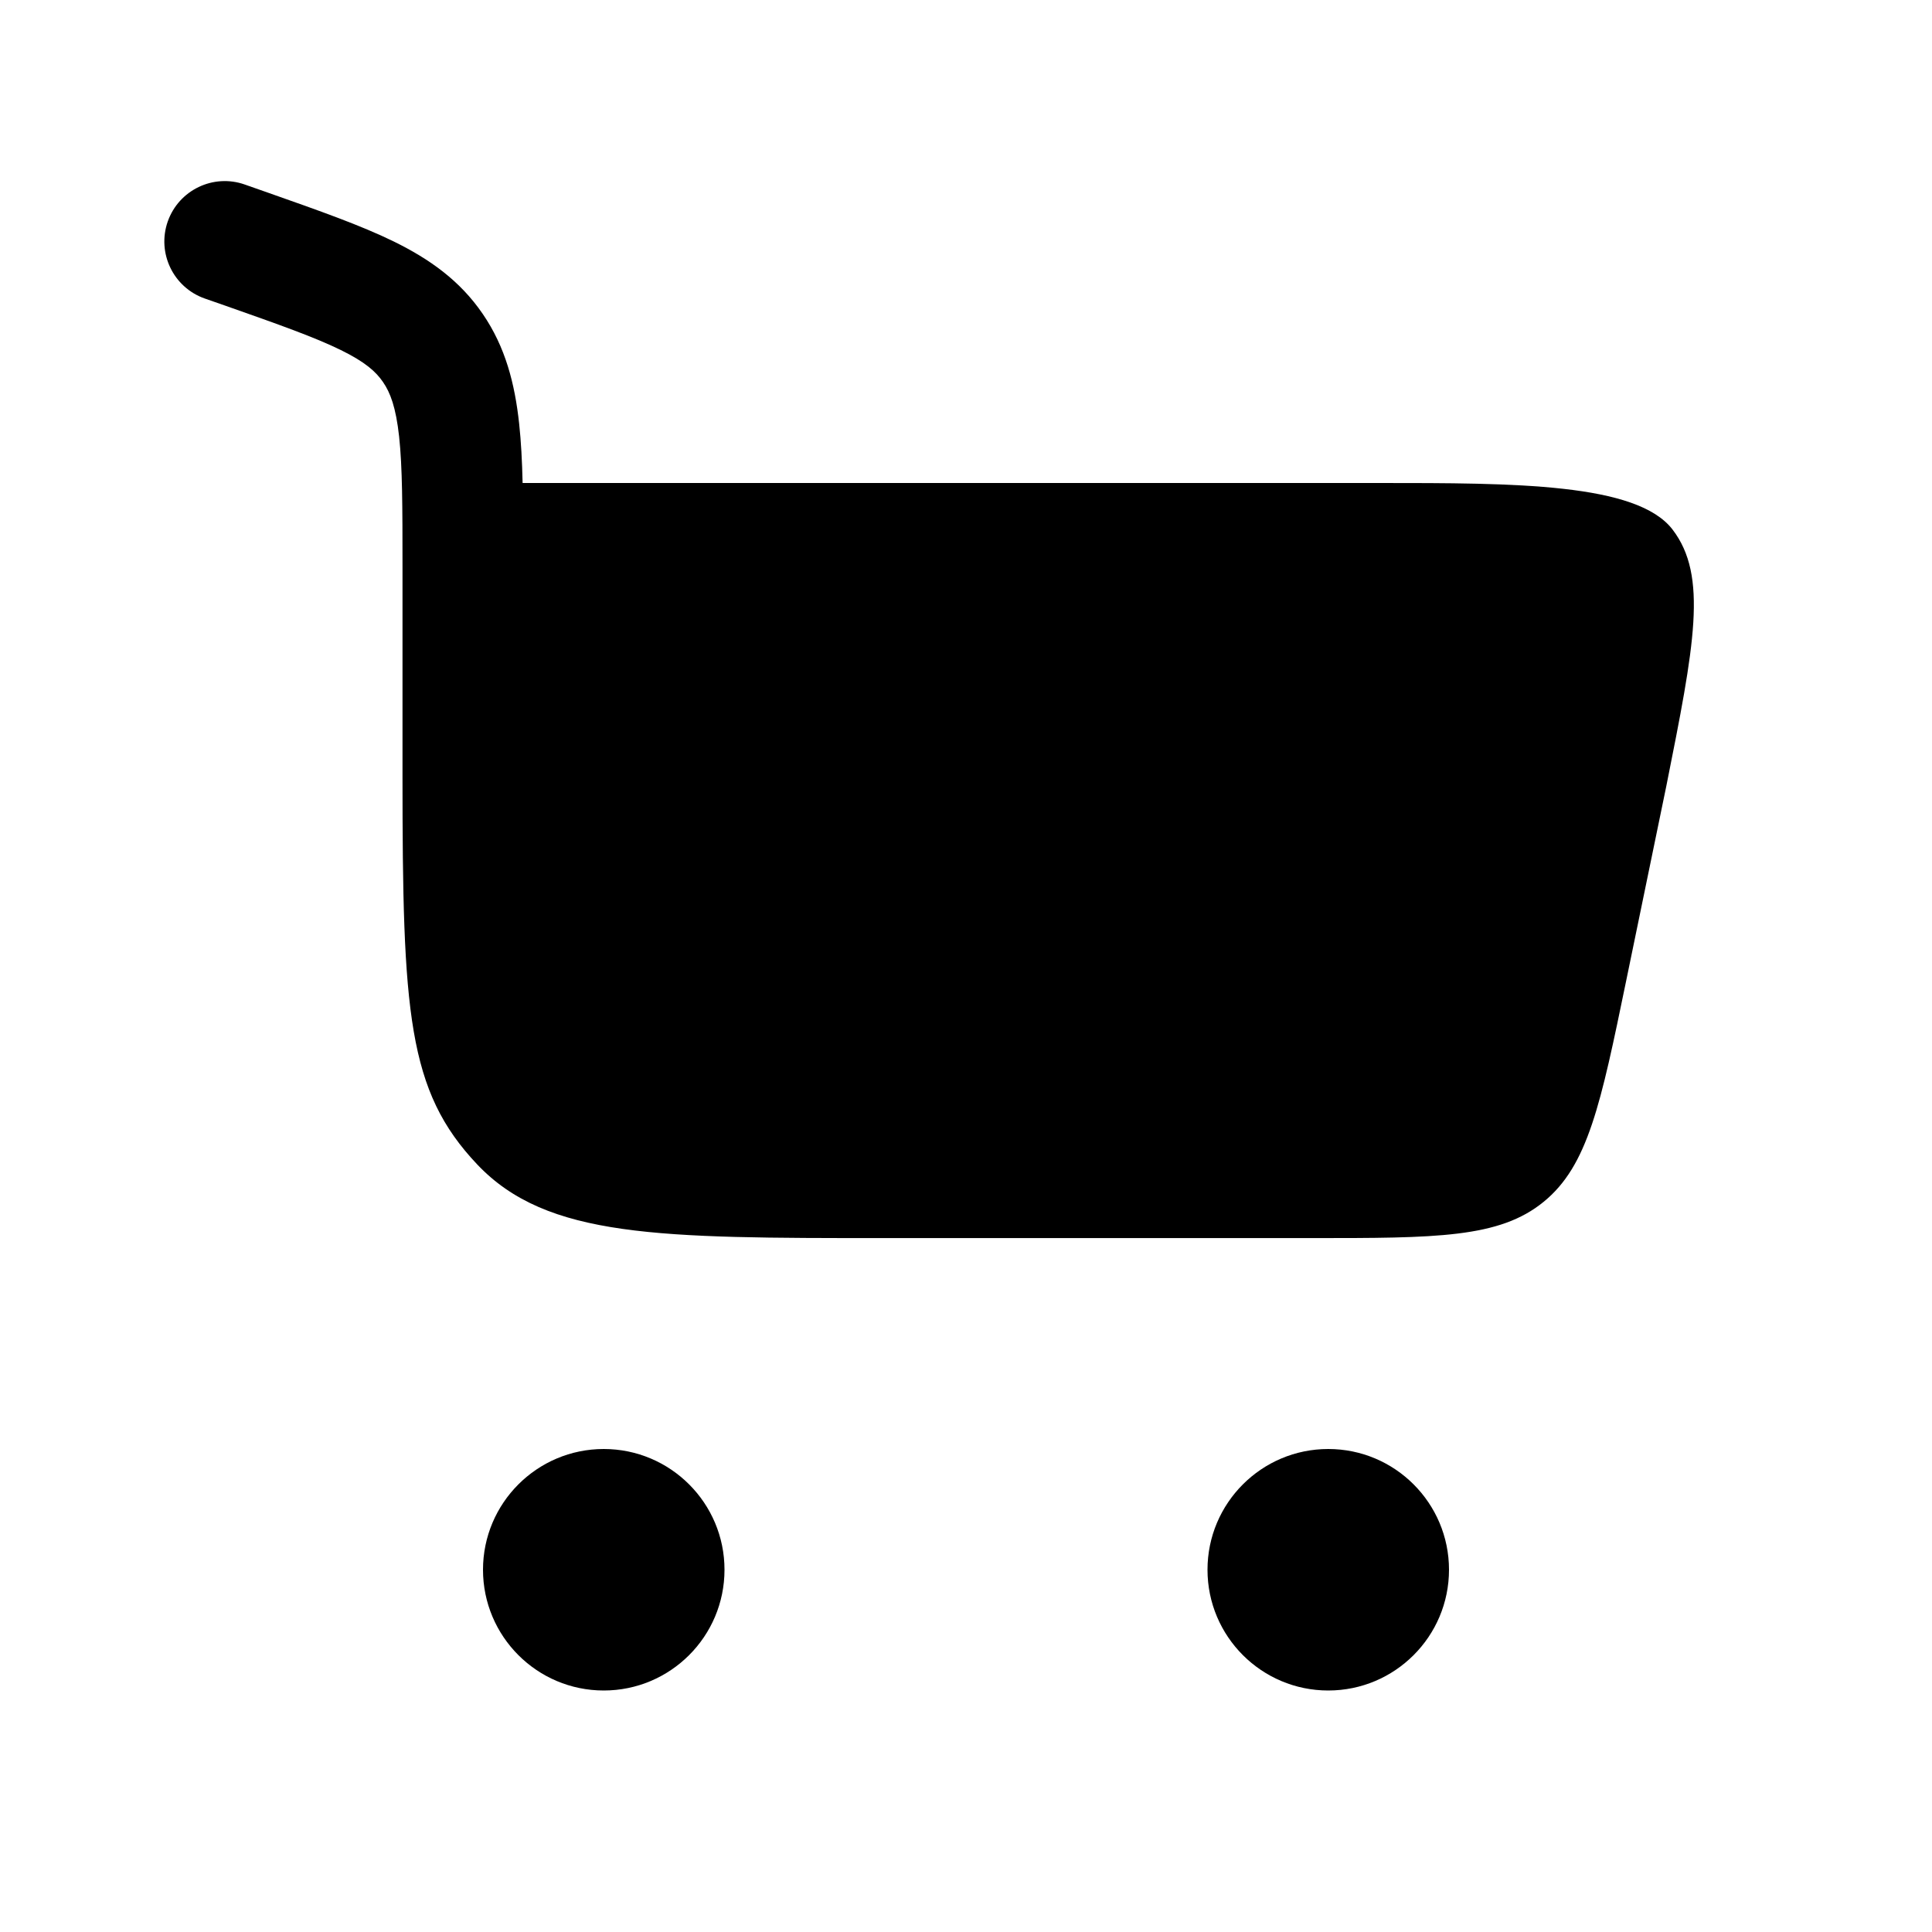
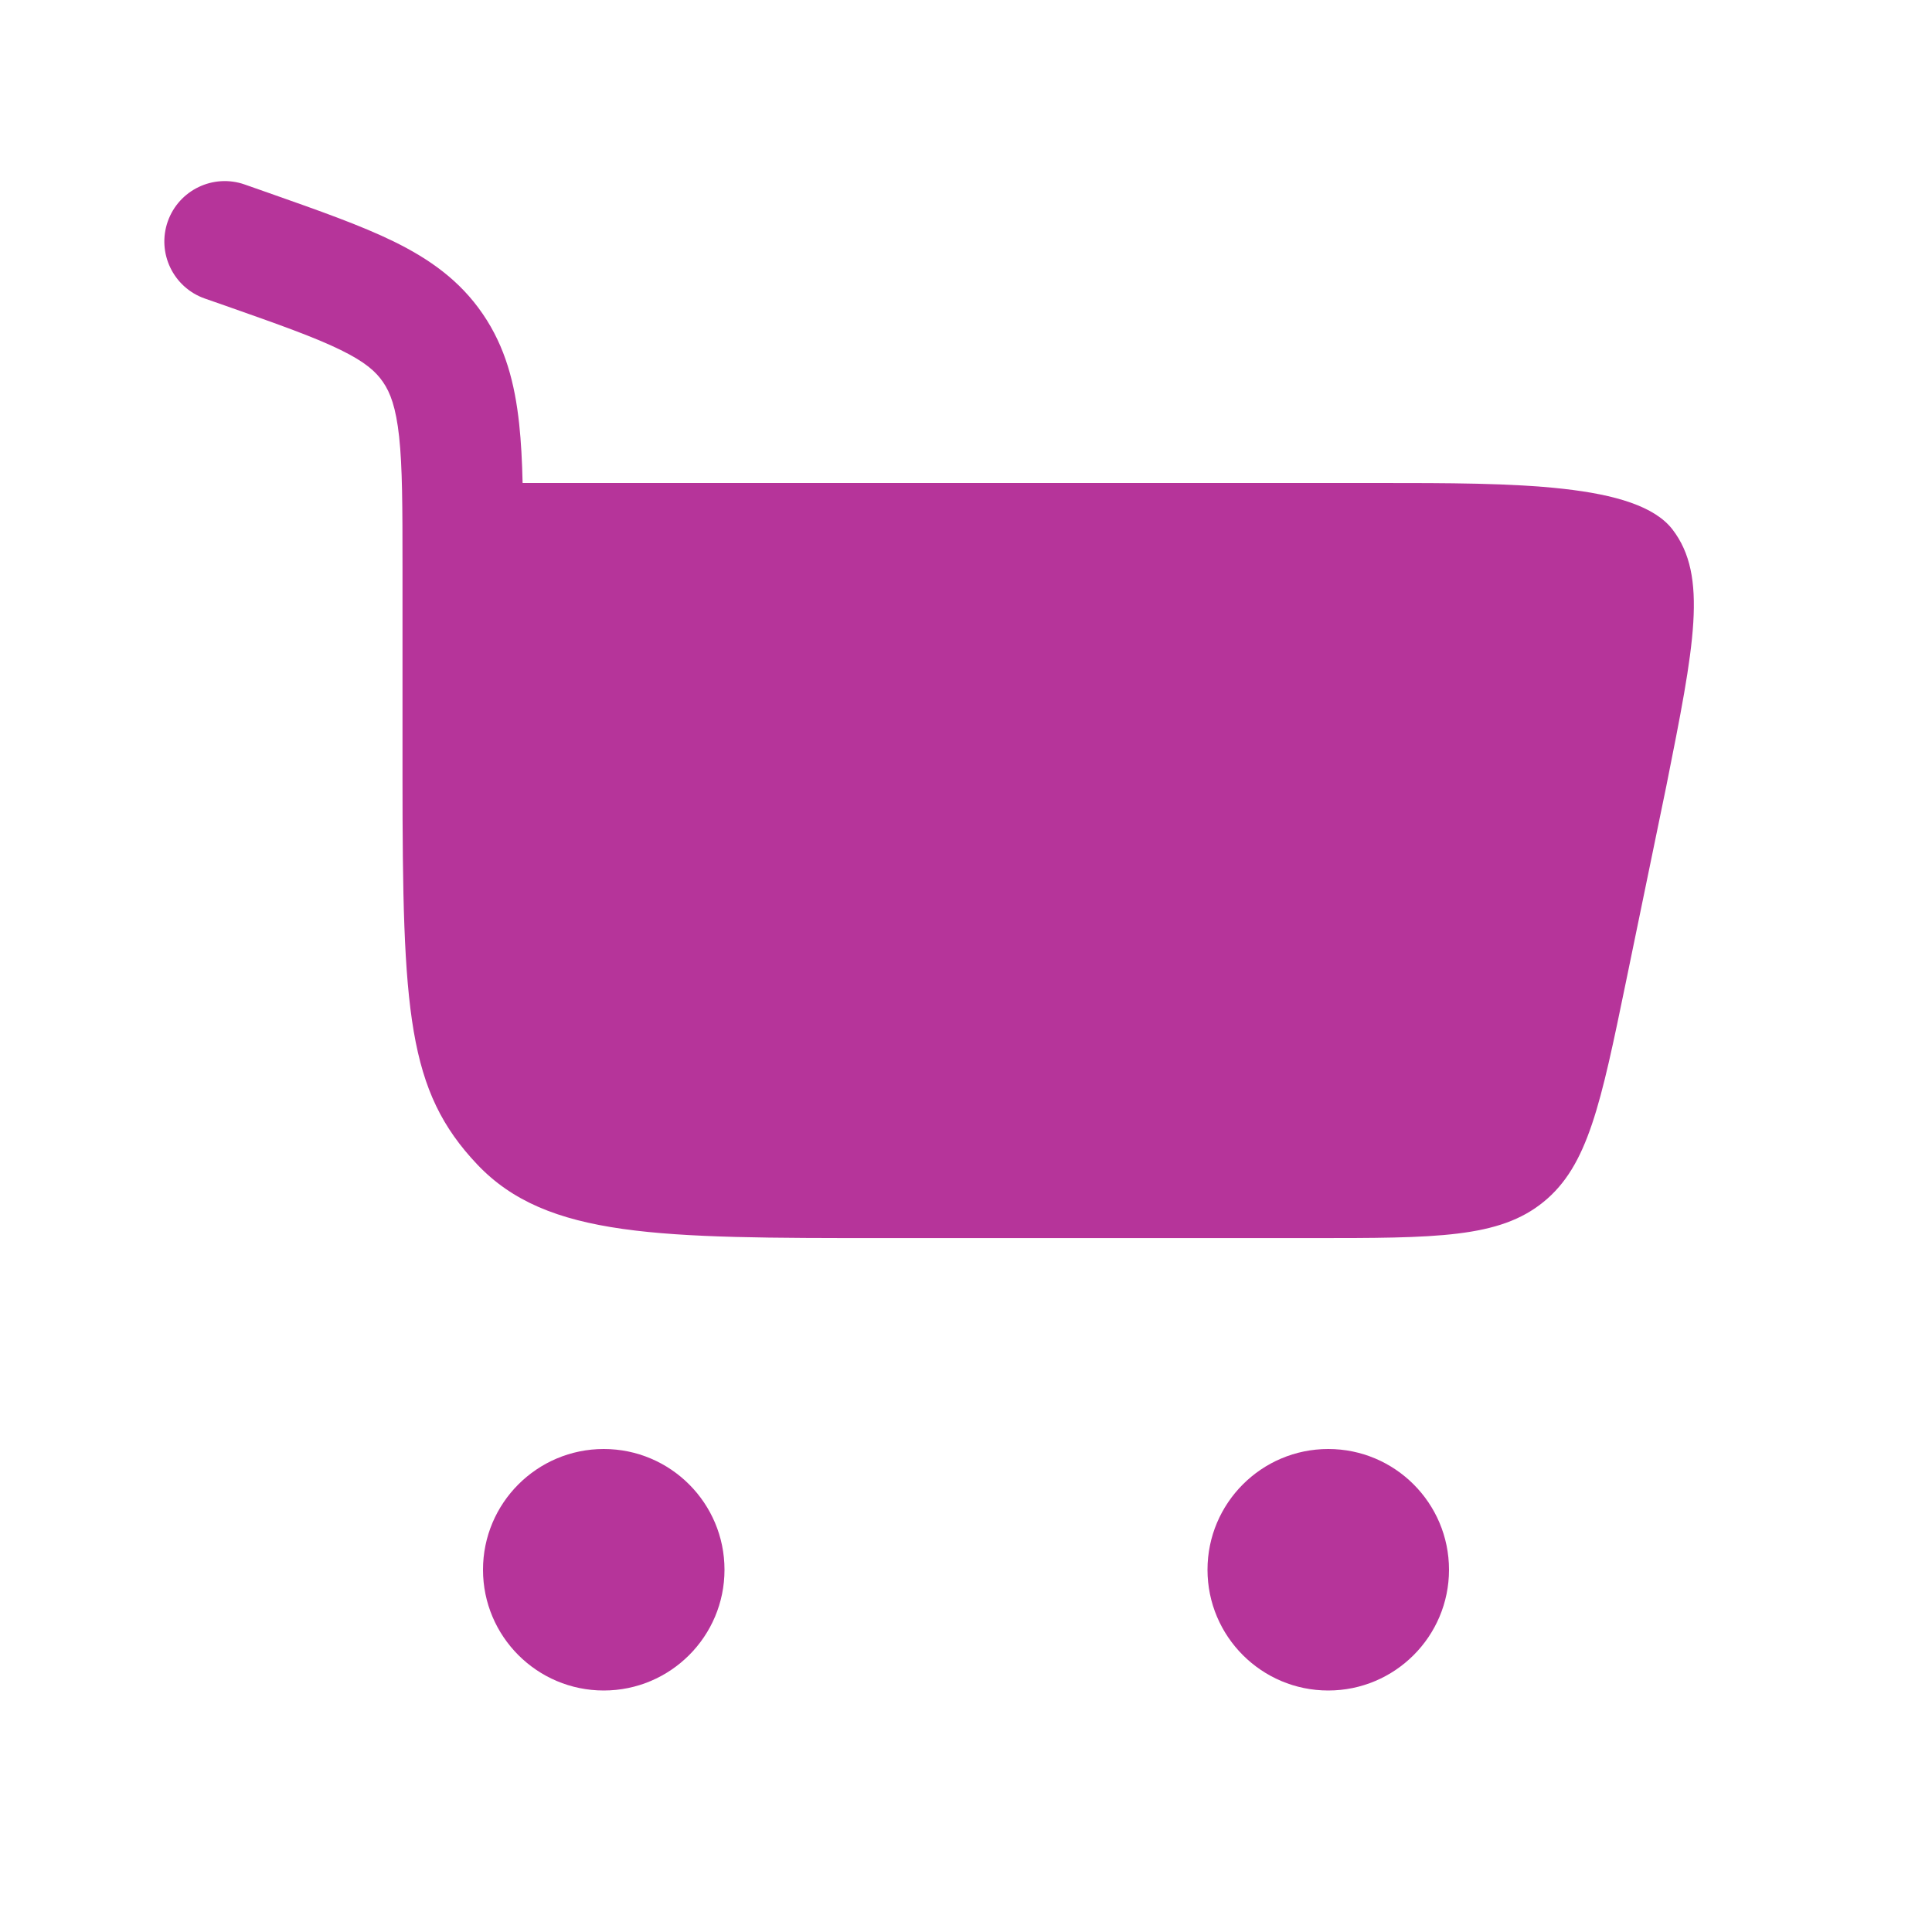
<svg xmlns="http://www.w3.org/2000/svg" width="256px" height="256px" viewBox="0 0 24 24" fill="none">
  <g id="SVGRepo_bgCarrier" stroke-width="0" />
  <g id="SVGRepo_tracerCarrier" stroke-linecap="round" stroke-linejoin="round" />
  <g id="SVGRepo_iconCarrier">
-     <path d="M2.084 2.751C2.222 2.36 2.65 2.155 3.04 2.292L3.342 2.398C3.958 2.615 4.482 2.799 4.894 3.001C5.335 3.218 5.713 3.484 5.997 3.9C6.279 4.312 6.395 4.765 6.449 5.262C6.473 5.484 6.486 5.73 6.492 6H17.131C18.816 6 20.332 6 20.776 6.577C21.22 7.154 21.047 8.024 20.7 9.763L20.2 12.188C19.885 13.716 19.727 14.481 19.175 14.93C18.624 15.38 17.843 15.38 16.282 15.38H10.979C8.19 15.38 6.796 15.38 5.929 14.466C5.063 13.552 5 12.582 5 9.64L5 7.038C5 6.298 4.999 5.803 4.958 5.423C4.918 5.06 4.849 4.878 4.758 4.746C4.67 4.617 4.537 4.497 4.233 4.348C3.911 4.19 3.472 4.034 2.804 3.799L2.543 3.708C2.152 3.57 1.947 3.142 2.084 2.751Z" fill="#000000" />
-     <path d="M7.5 18C8.328 18 9 18.672 9 19.5C9 20.328 8.328 21 7.5 21C6.672 21 6 20.328 6 19.5C6 18.672 6.672 18 7.5 18Z" fill="#000000" />
-     <path d="M16.5 18C17.328 18 18 18.672 18 19.5C18 20.328 17.328 21 16.5 21C15.672 21 15 20.328 15 19.5C15 18.672 15.672 18 16.5 18Z" fill="#000000" />
+     <path d="M2.084 2.751C2.222 2.36 2.65 2.155 3.04 2.292L3.342 2.398C3.958 2.615 4.482 2.799 4.894 3.001C5.335 3.218 5.713 3.484 5.997 3.9C6.279 4.312 6.395 4.765 6.449 5.262C6.473 5.484 6.486 5.73 6.492 6H17.131C18.816 6 20.332 6 20.776 6.577C21.22 7.154 21.047 8.024 20.7 9.763L20.2 12.188C19.885 13.716 19.727 14.481 19.175 14.93C18.624 15.38 17.843 15.38 16.282 15.38H10.979C8.19 15.38 6.796 15.38 5.929 14.466C5.063 13.552 5 12.582 5 9.64L5 7.038C5 6.298 4.999 5.803 4.958 5.423C4.918 5.06 4.849 4.878 4.758 4.746C4.67 4.617 4.537 4.497 4.233 4.348C3.911 4.19 3.472 4.034 2.804 3.799L2.543 3.708C2.152 3.57 1.947 3.142 2.084 2.751Z" fill="#B6349A" />
+     <path d="M7.5 18C8.328 18 9 18.672 9 19.5C9 20.328 8.328 21 7.5 21C6.672 21 6 20.328 6 19.5C6 18.672 6.672 18 7.5 18Z" fill="#B6349A" />
+     <path d="M16.5 18C17.328 18 18 18.672 18 19.5C18 20.328 17.328 21 16.5 21C15.672 21 15 20.328 15 19.5C15 18.672 15.672 18 16.5 18Z" fill="#B6349A" />
  </g>
</svg>
